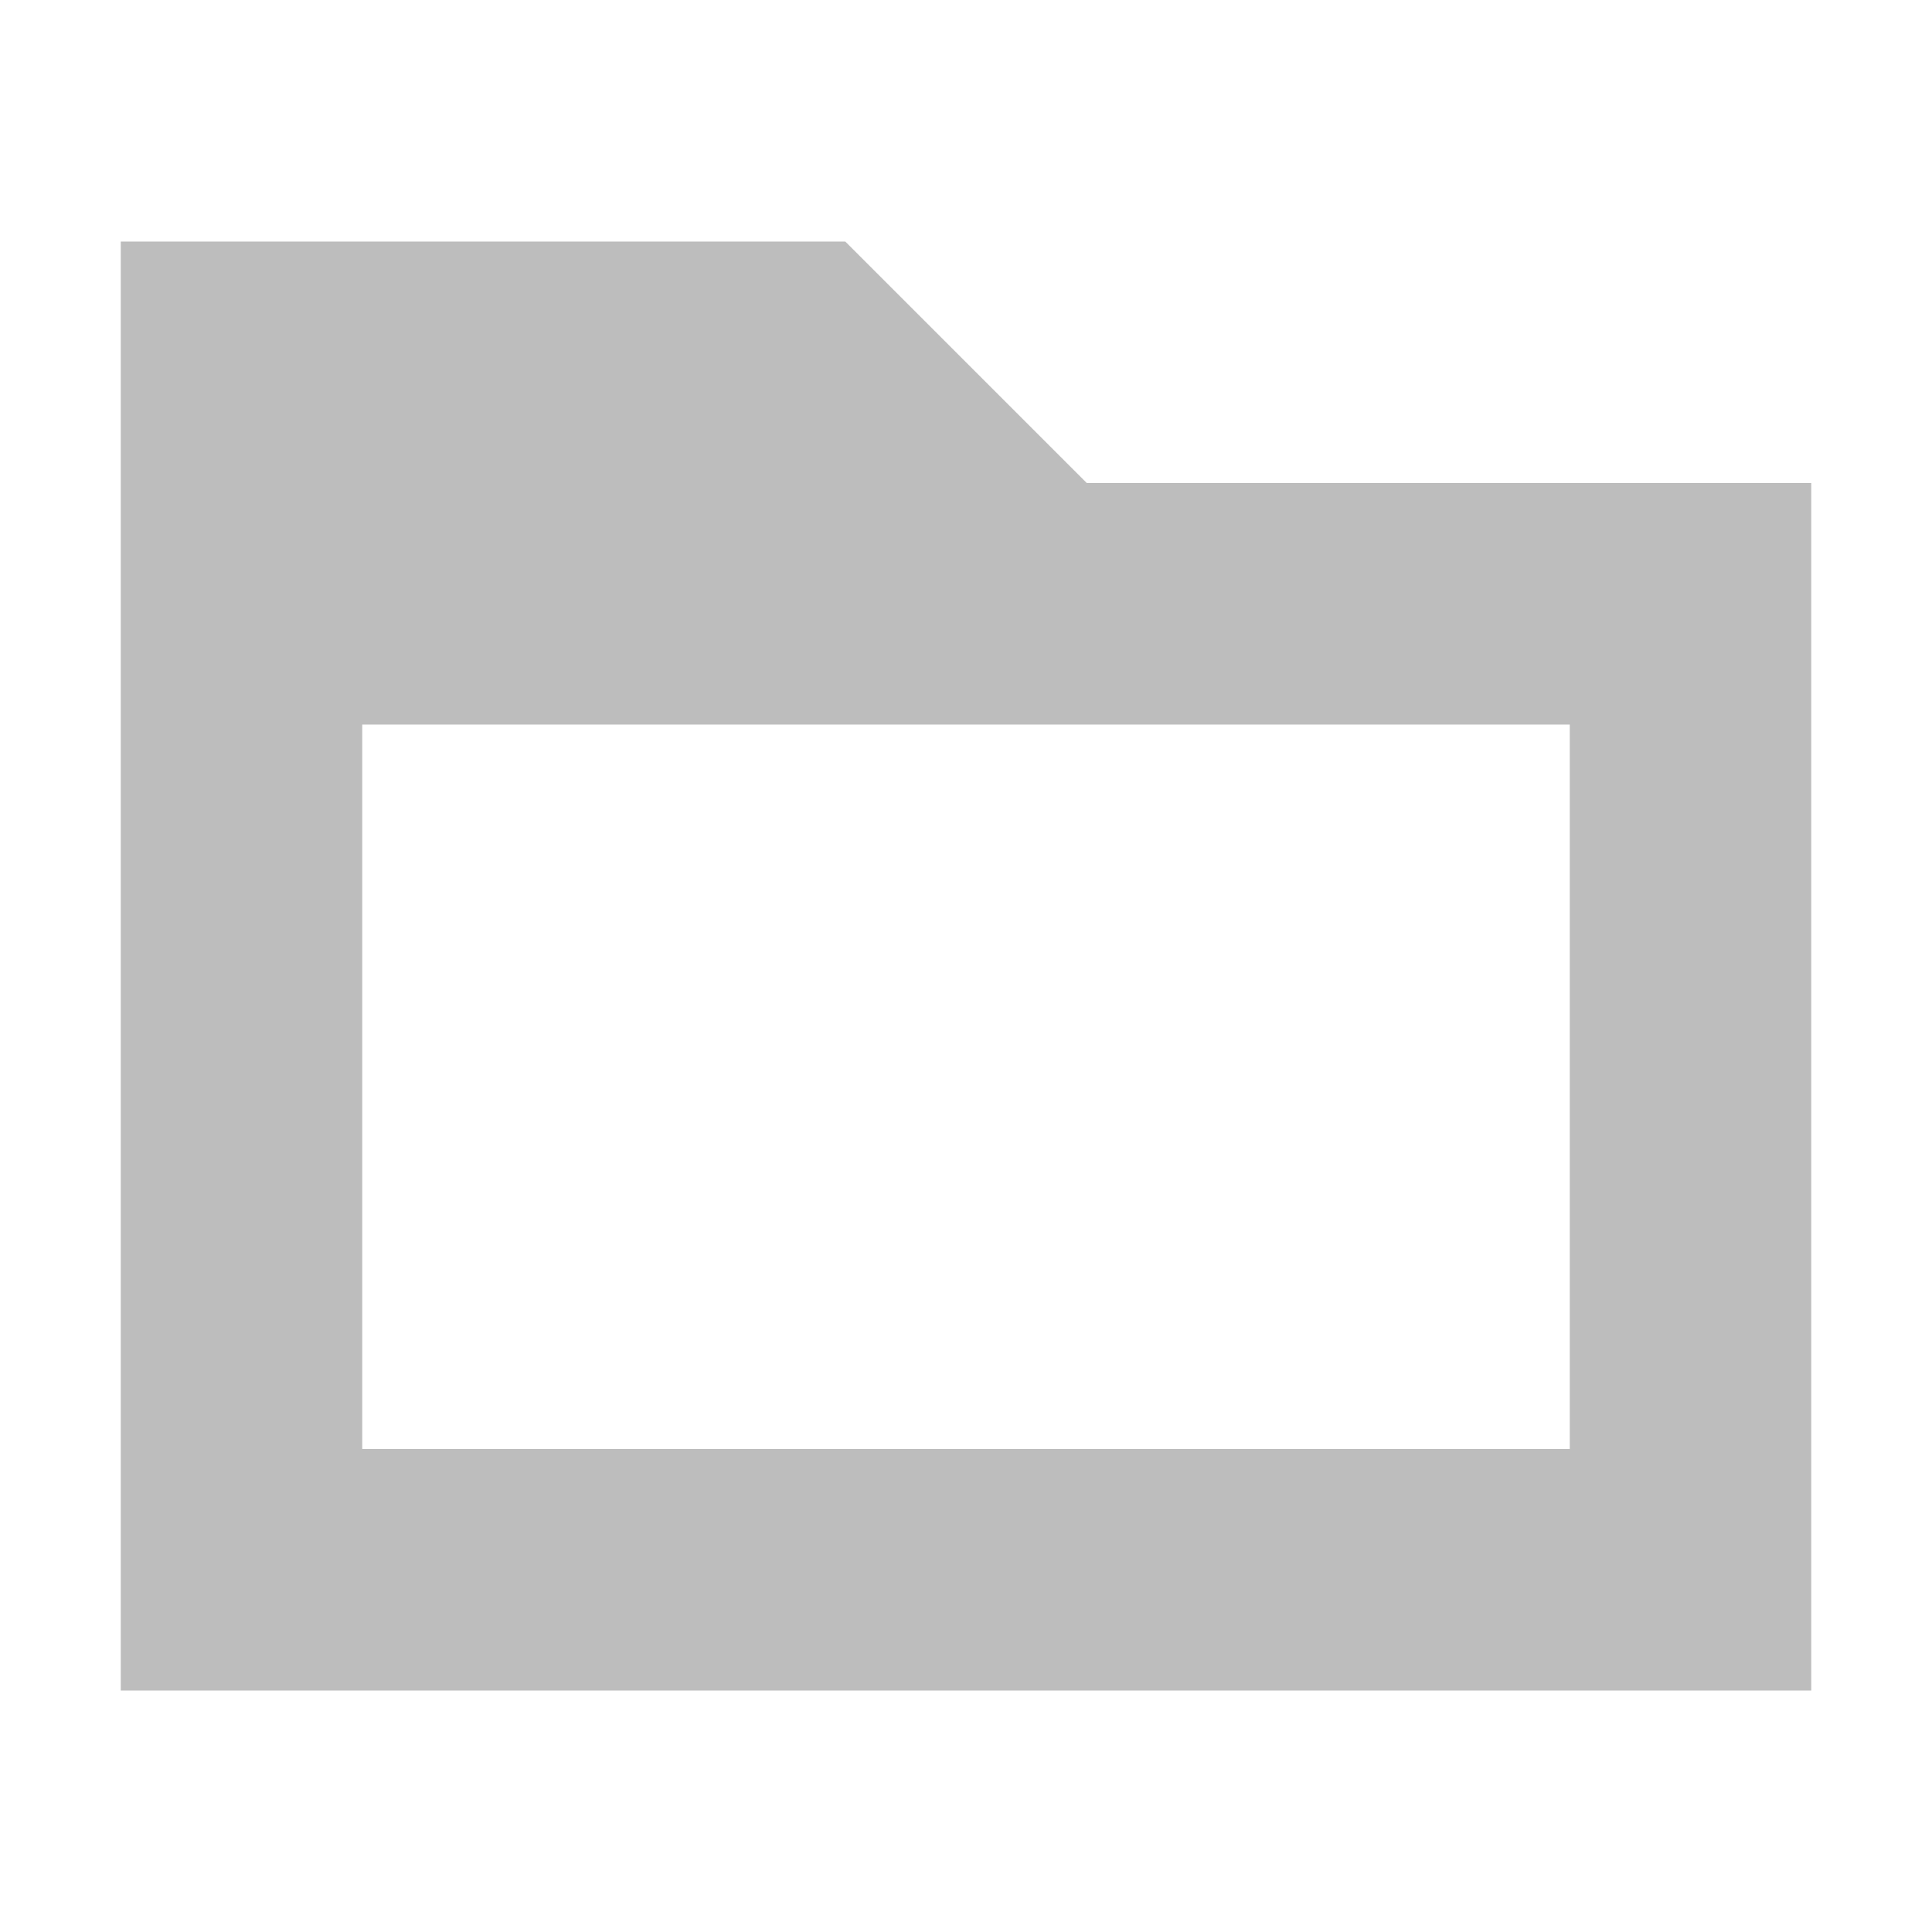
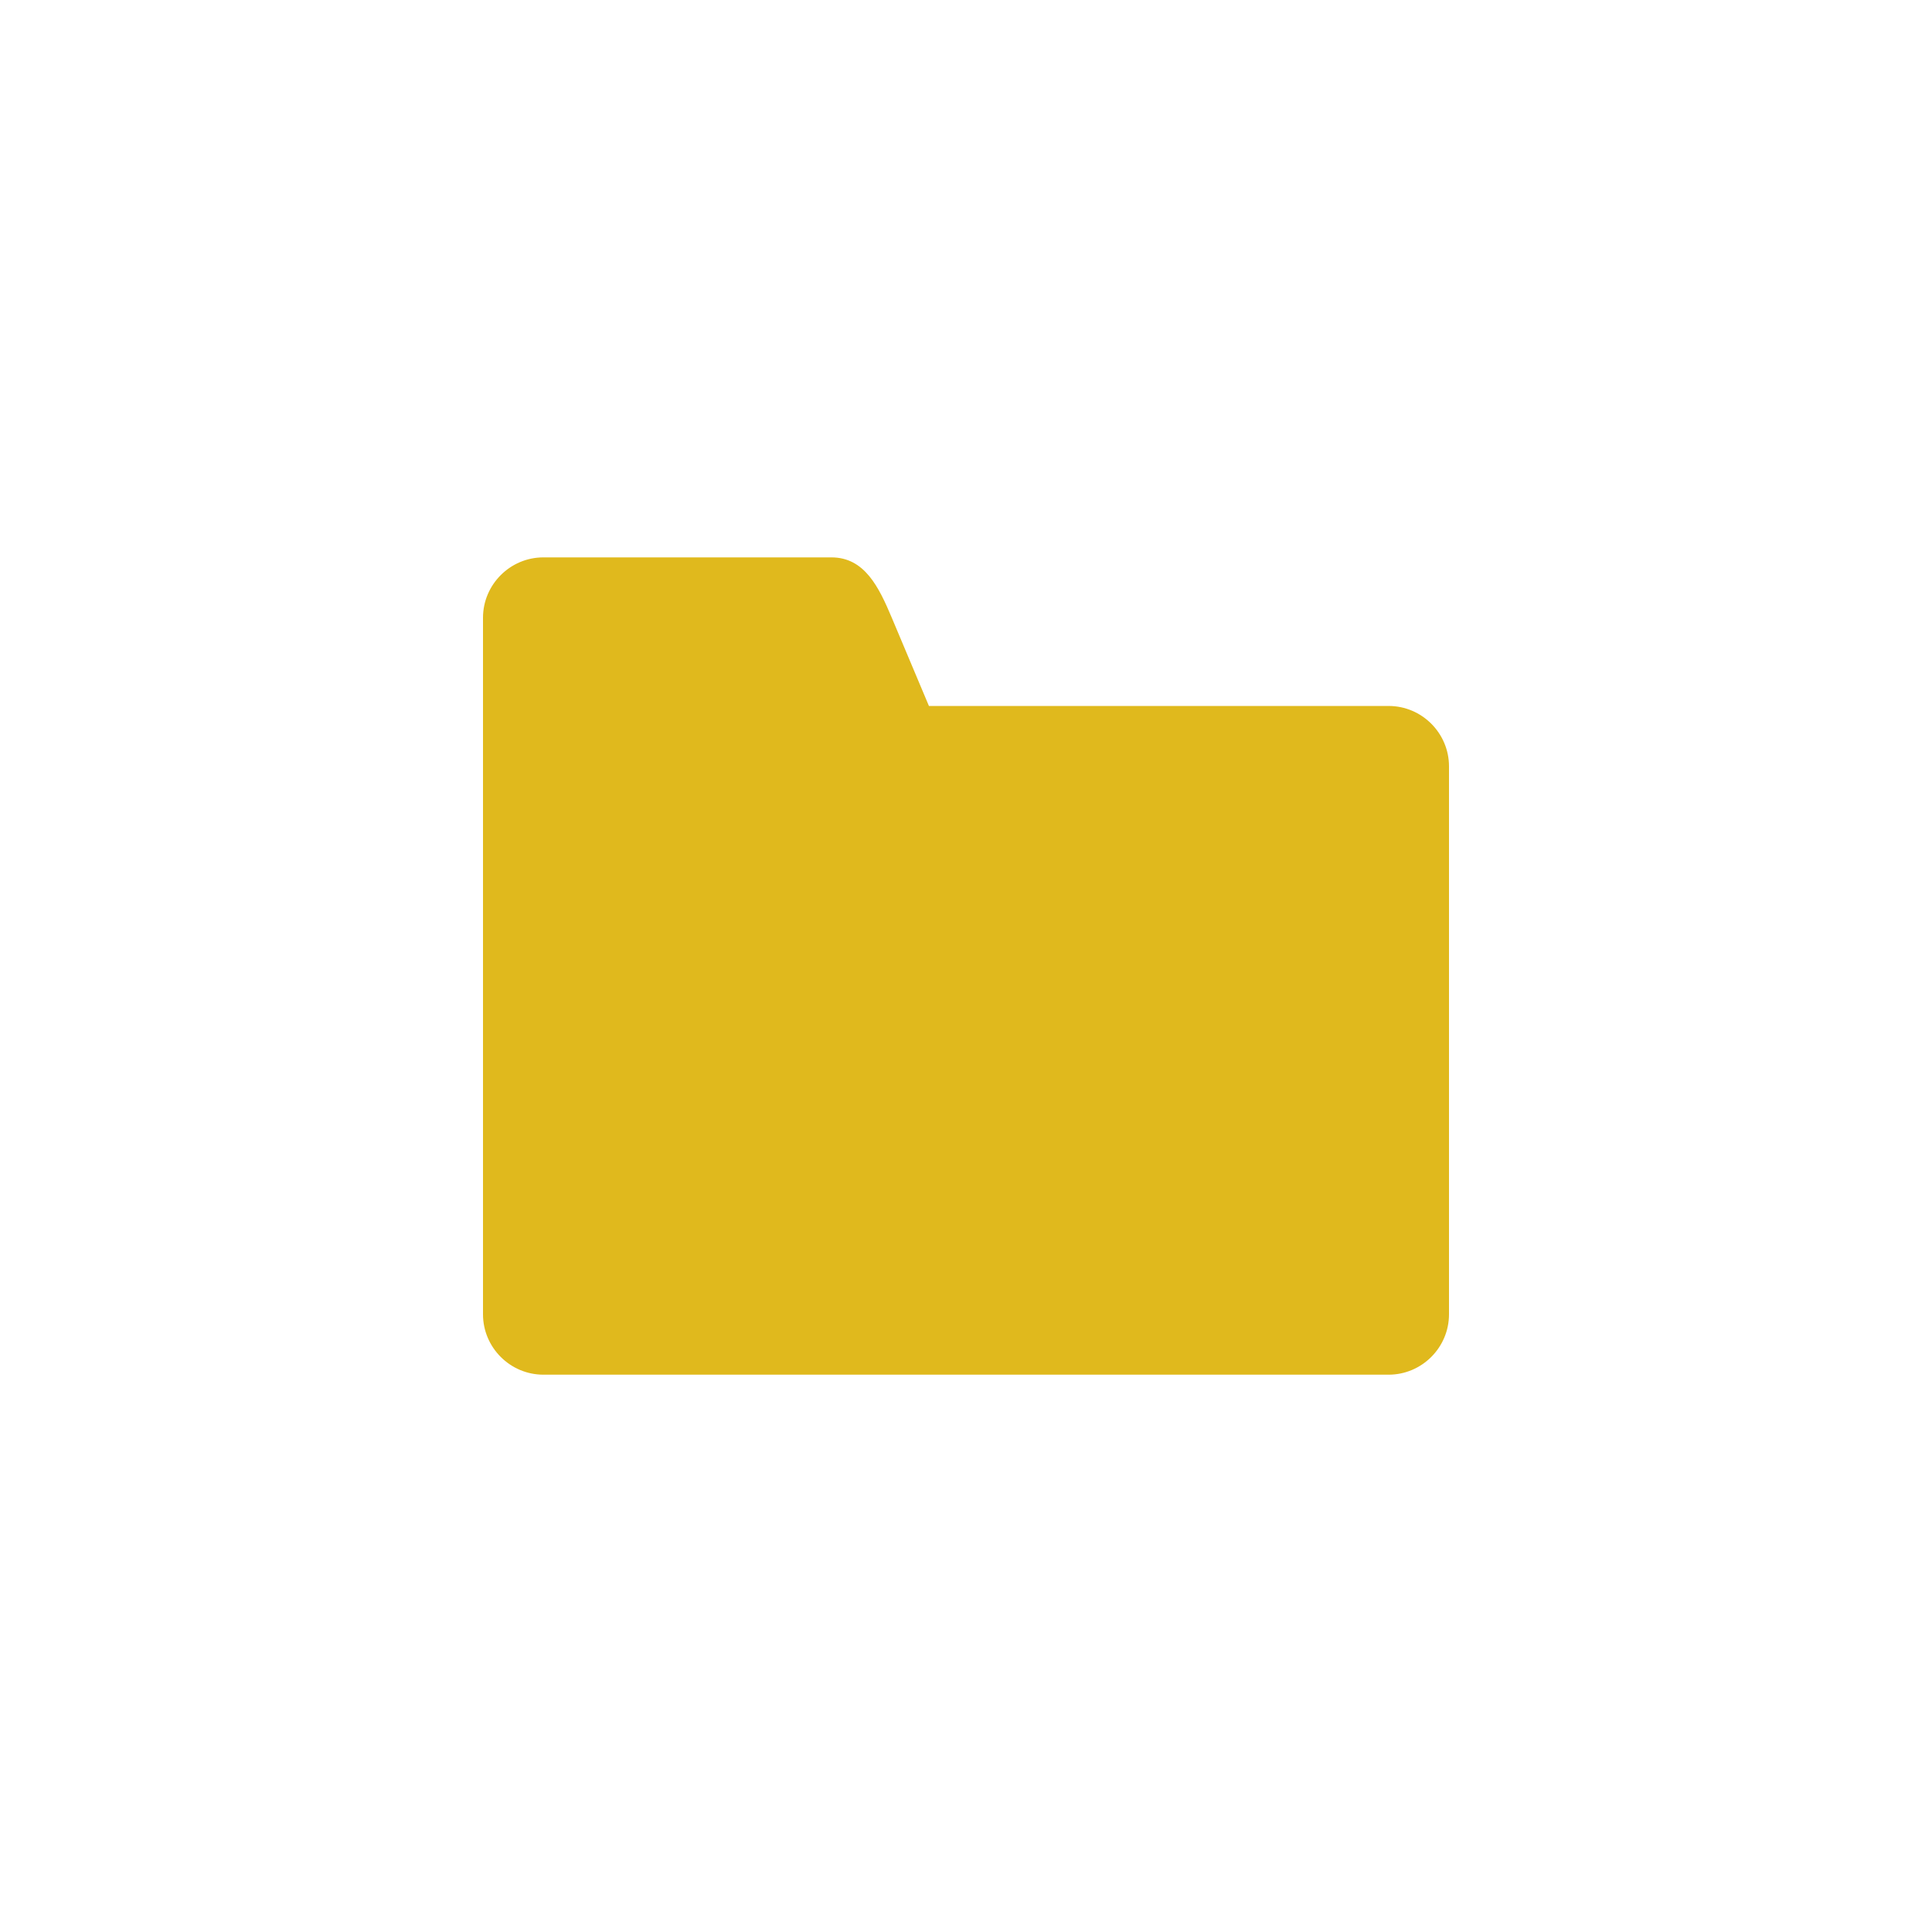
- <svg xmlns="http://www.w3.org/2000/svg" version="1.1" id="Слой_2" x="0px" y="0px" width="32px" height="32px" viewBox="0 0 32 32" enable-background="new 0 0 32 32" xml:space="preserve">
-   <path fill="#BDBDBD" d="M26,12v12H6V12H26z M2,4v24h28V8H18l-4-4" />
+ <svg xmlns="http://www.w3.org/2000/svg" version="1.1" x="0px" y="0px" width="32px" height="32px" viewBox="0 0 32 32" enable-background="new 0 0 32 32" xml:space="preserve">
+   <g id="_x30_1">
+ </g>
+   <g id="_x30_2">
+ </g>
+   <g id="_x30_3">
+ </g>
+   <g id="_x30_4">
+     <path fill-rule="evenodd" clip-rule="evenodd" fill="#E0B91D" d="M9,9.232c1.795,0,2.976,0,4.771,0c0.55,0,0.786,0.493,1,1   l0.615,1.461H23c0.551,0,1,0.451,1,1v9.076c0,0.55-0.45,1-1,1H9c-0.55,0-1-0.45-1-1V10.232C8,9.682,8.45,9.232,9,9.232z" />
+   </g>
+   <g id="_x30_5">
+ </g>
+   <g id="_x30_6">
+ </g>
+   <g id="_x30_7">
+ </g>
</svg>
